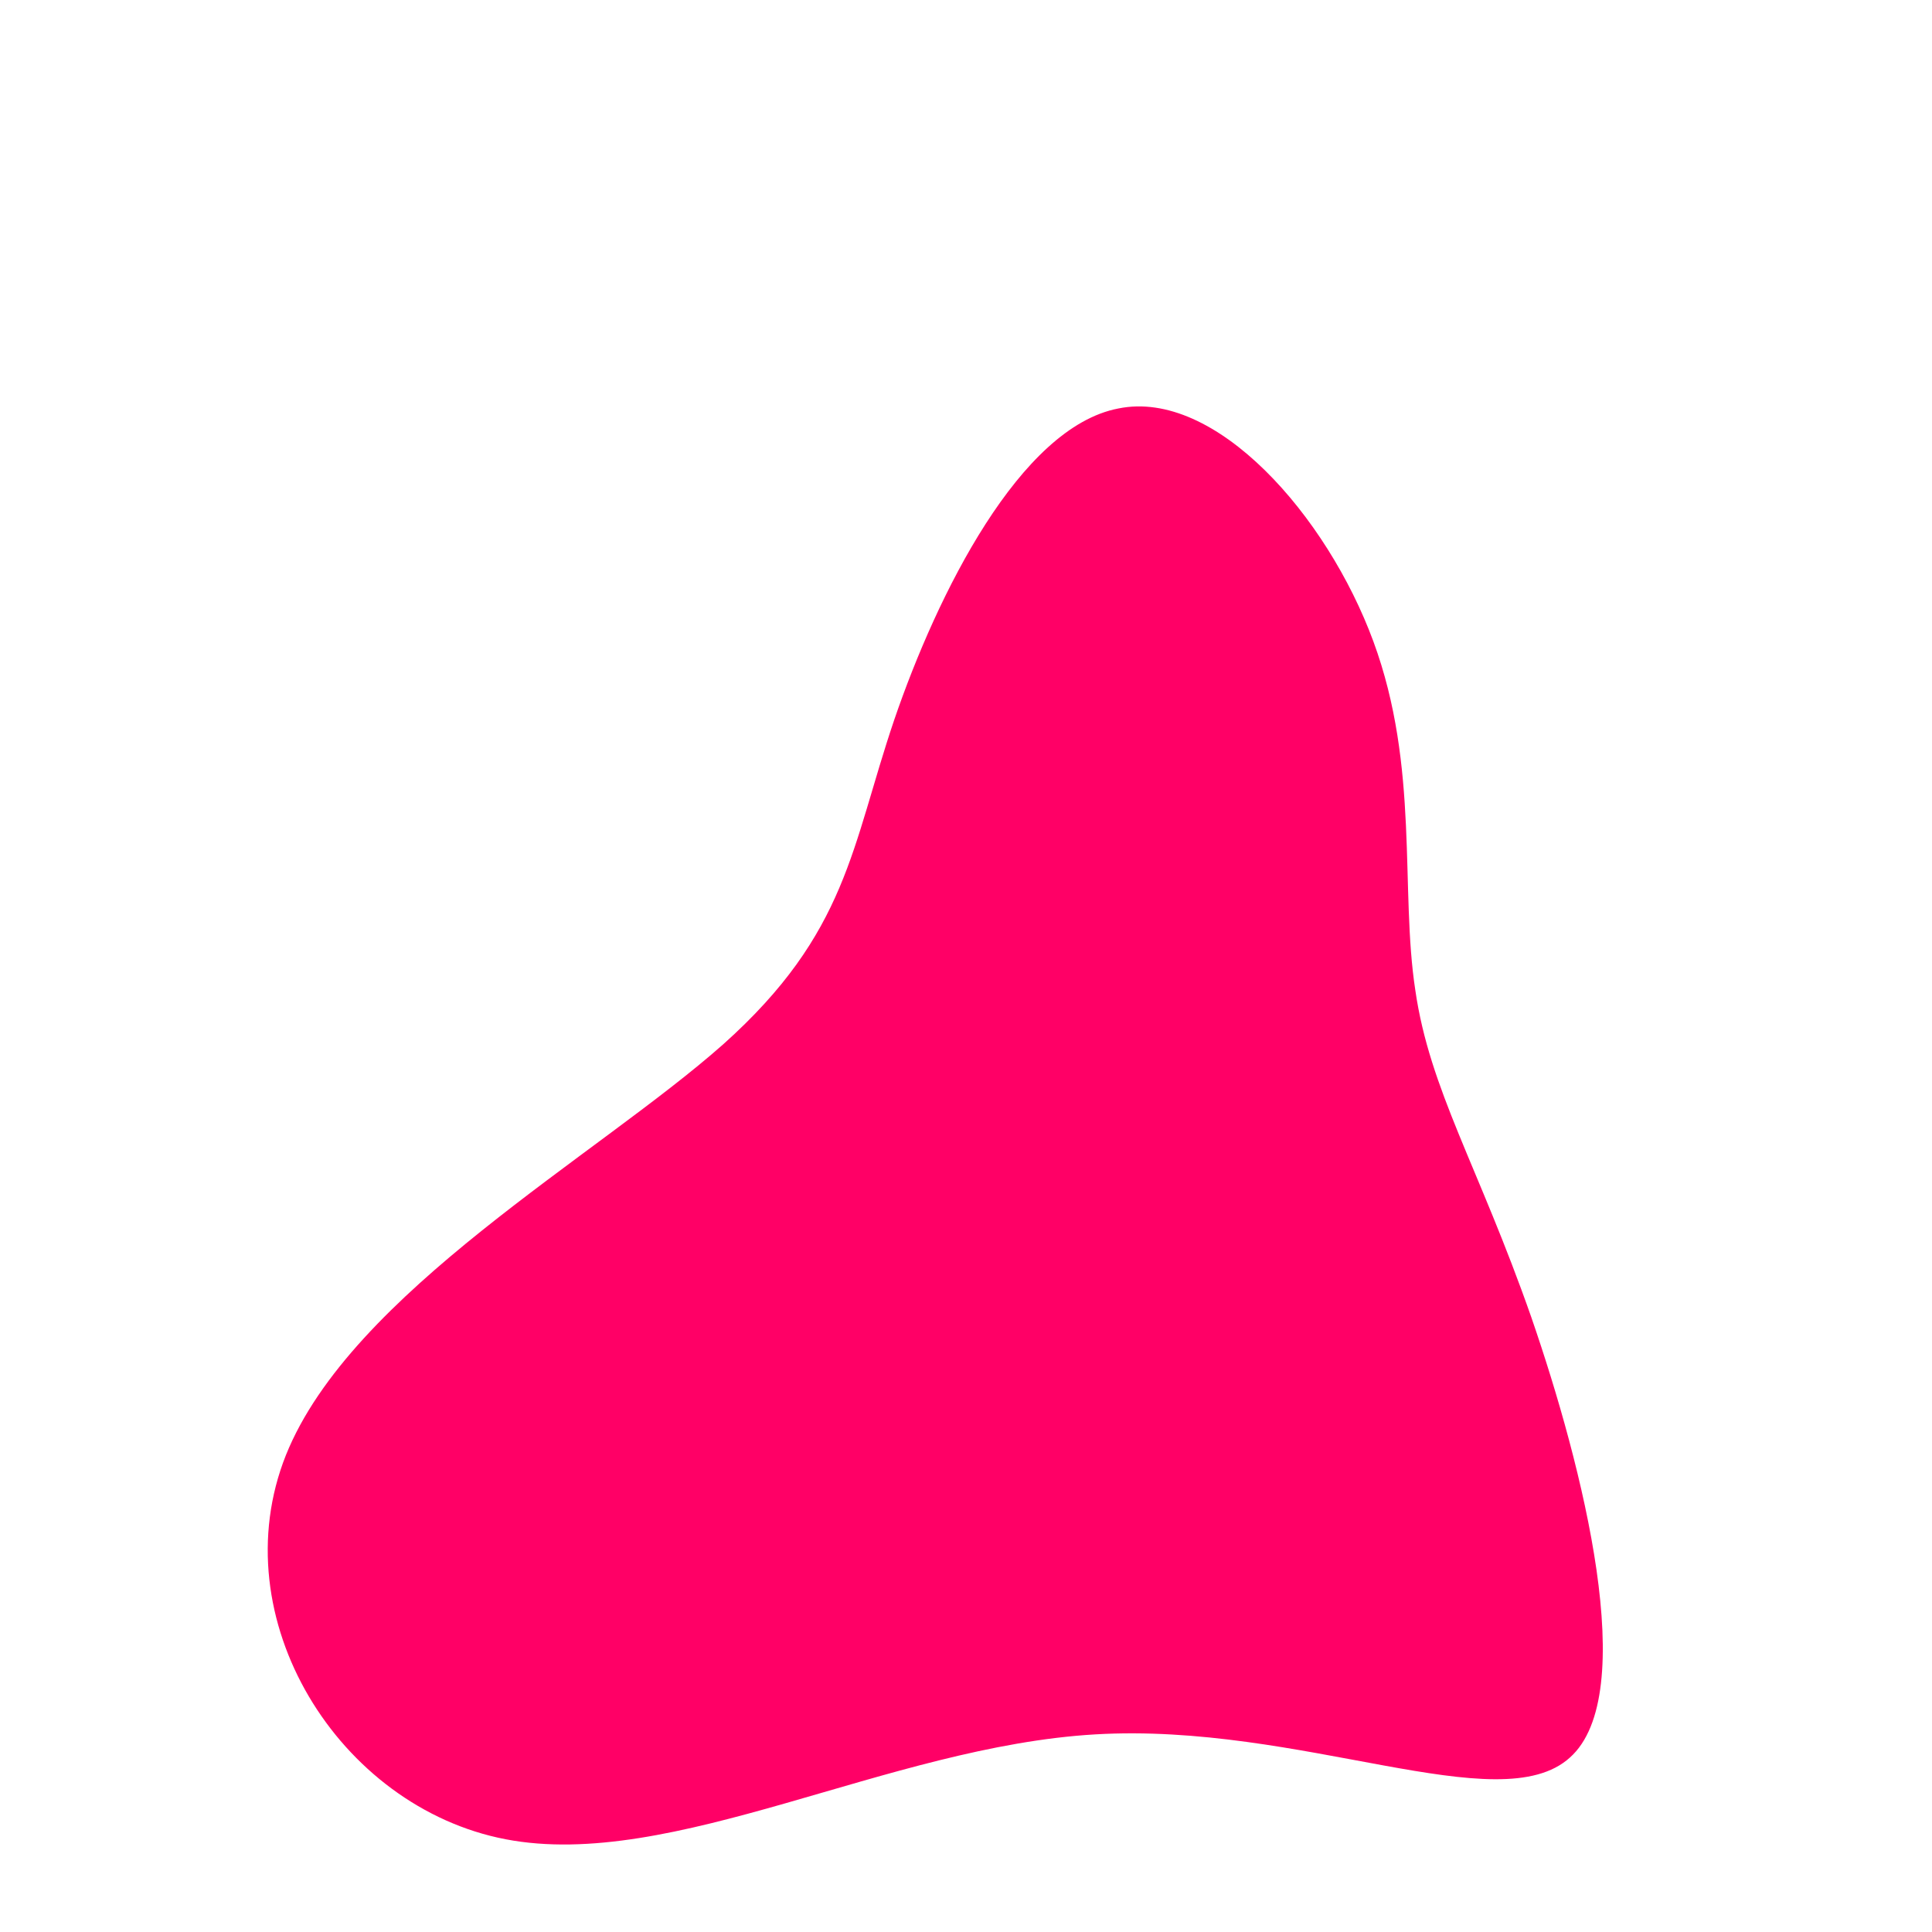
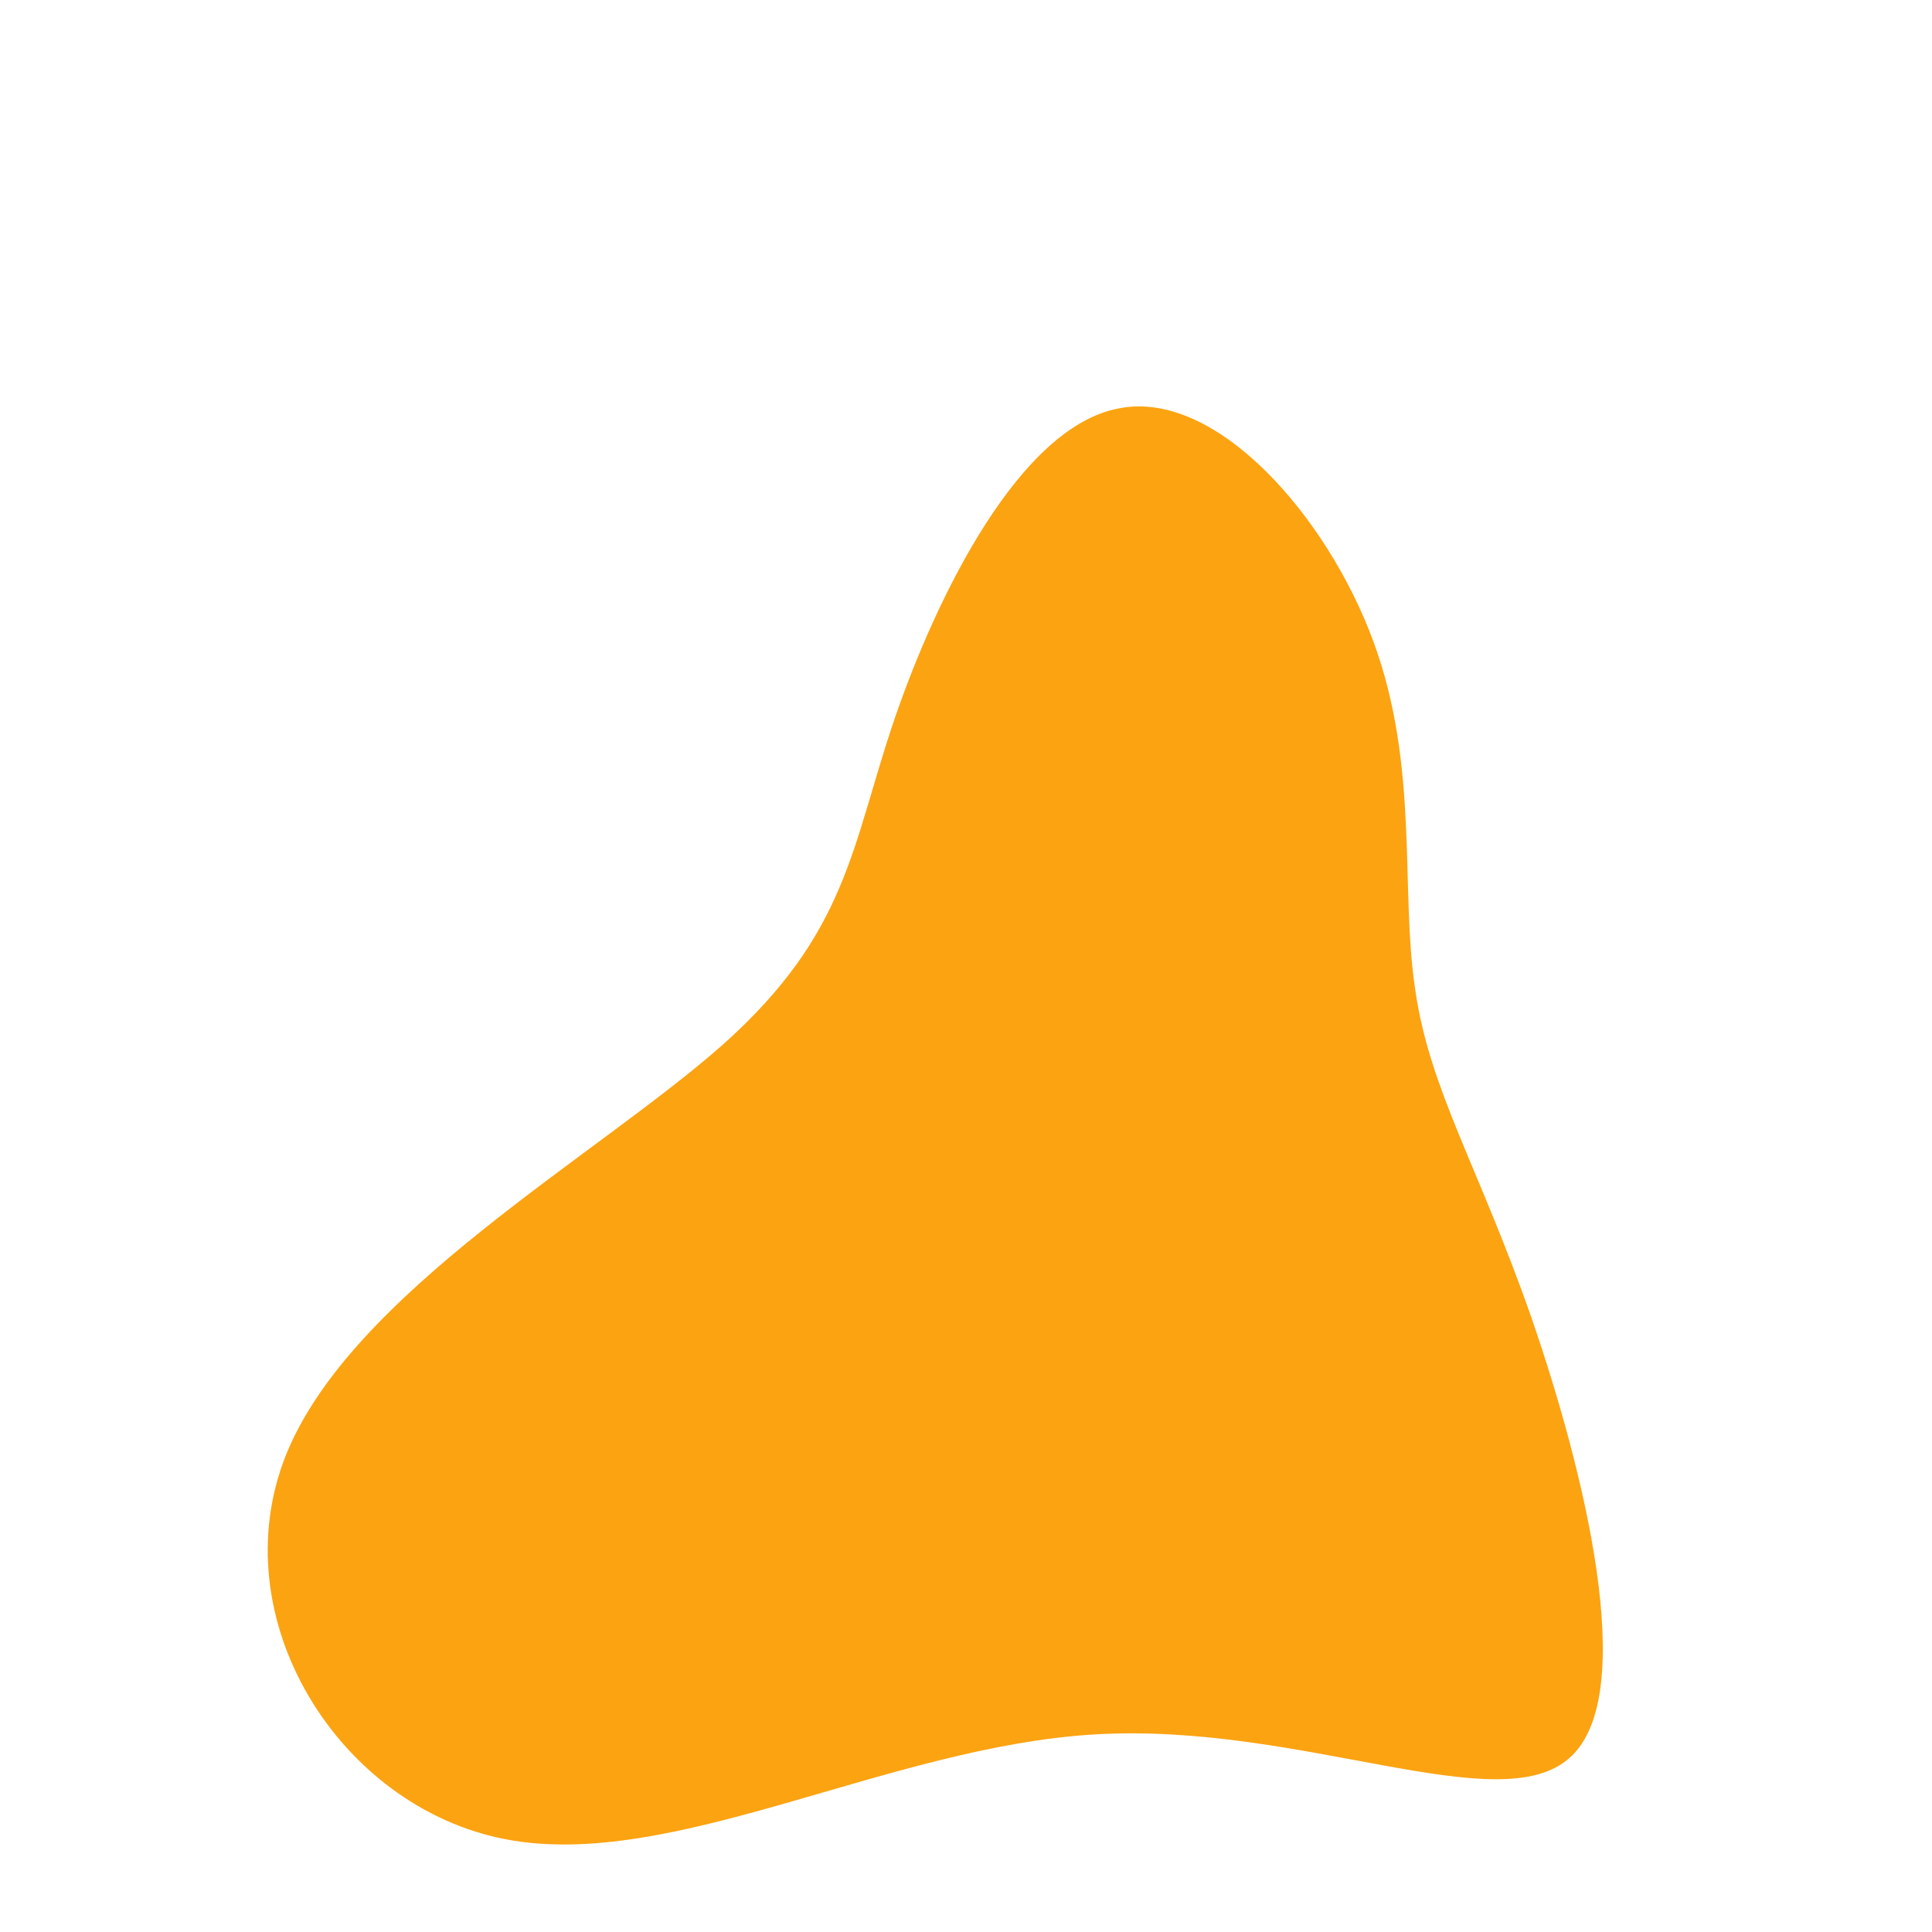
<svg xmlns="http://www.w3.org/2000/svg" viewBox="0 0 175 175">
-   <path fill="#FF0066" d="M24.4,-41.9C28.6,-30.5,26.8,-19.4,28.2,-10.3C29.5,-1.3,33.9,5.6,38.7,19.3C43.4,32.9,48.6,53.5,42.2,59.2C35.8,65,17.9,56,-0.8,57.1C-19.6,58.2,-39.1,69.5,-54.2,66.6C-69.3,63.7,-80,46.6,-74.1,31.8C-68.2,17.1,-45.9,4.7,-34.5,-5.4C-23.2,-15.5,-22.9,-23.3,-19,-34.8C-15.1,-46.2,-7.6,-61.3,1.3,-63C10.1,-64.8,20.2,-53.3,24.4,-41.9Z" transform="translate(100 100)" />
+   <path fill="#fca311" d="M24.4,-41.9C28.6,-30.5,26.8,-19.4,28.2,-10.3C29.5,-1.3,33.9,5.6,38.7,19.3C43.4,32.9,48.6,53.5,42.2,59.2C35.8,65,17.9,56,-0.8,57.1C-19.6,58.2,-39.1,69.5,-54.2,66.6C-69.3,63.7,-80,46.6,-74.1,31.8C-68.2,17.1,-45.9,4.7,-34.5,-5.4C-23.2,-15.5,-22.9,-23.3,-19,-34.8C-15.1,-46.2,-7.6,-61.3,1.3,-63C10.1,-64.8,20.2,-53.3,24.4,-41.9Z" transform="translate(100 100)" />
</svg>
